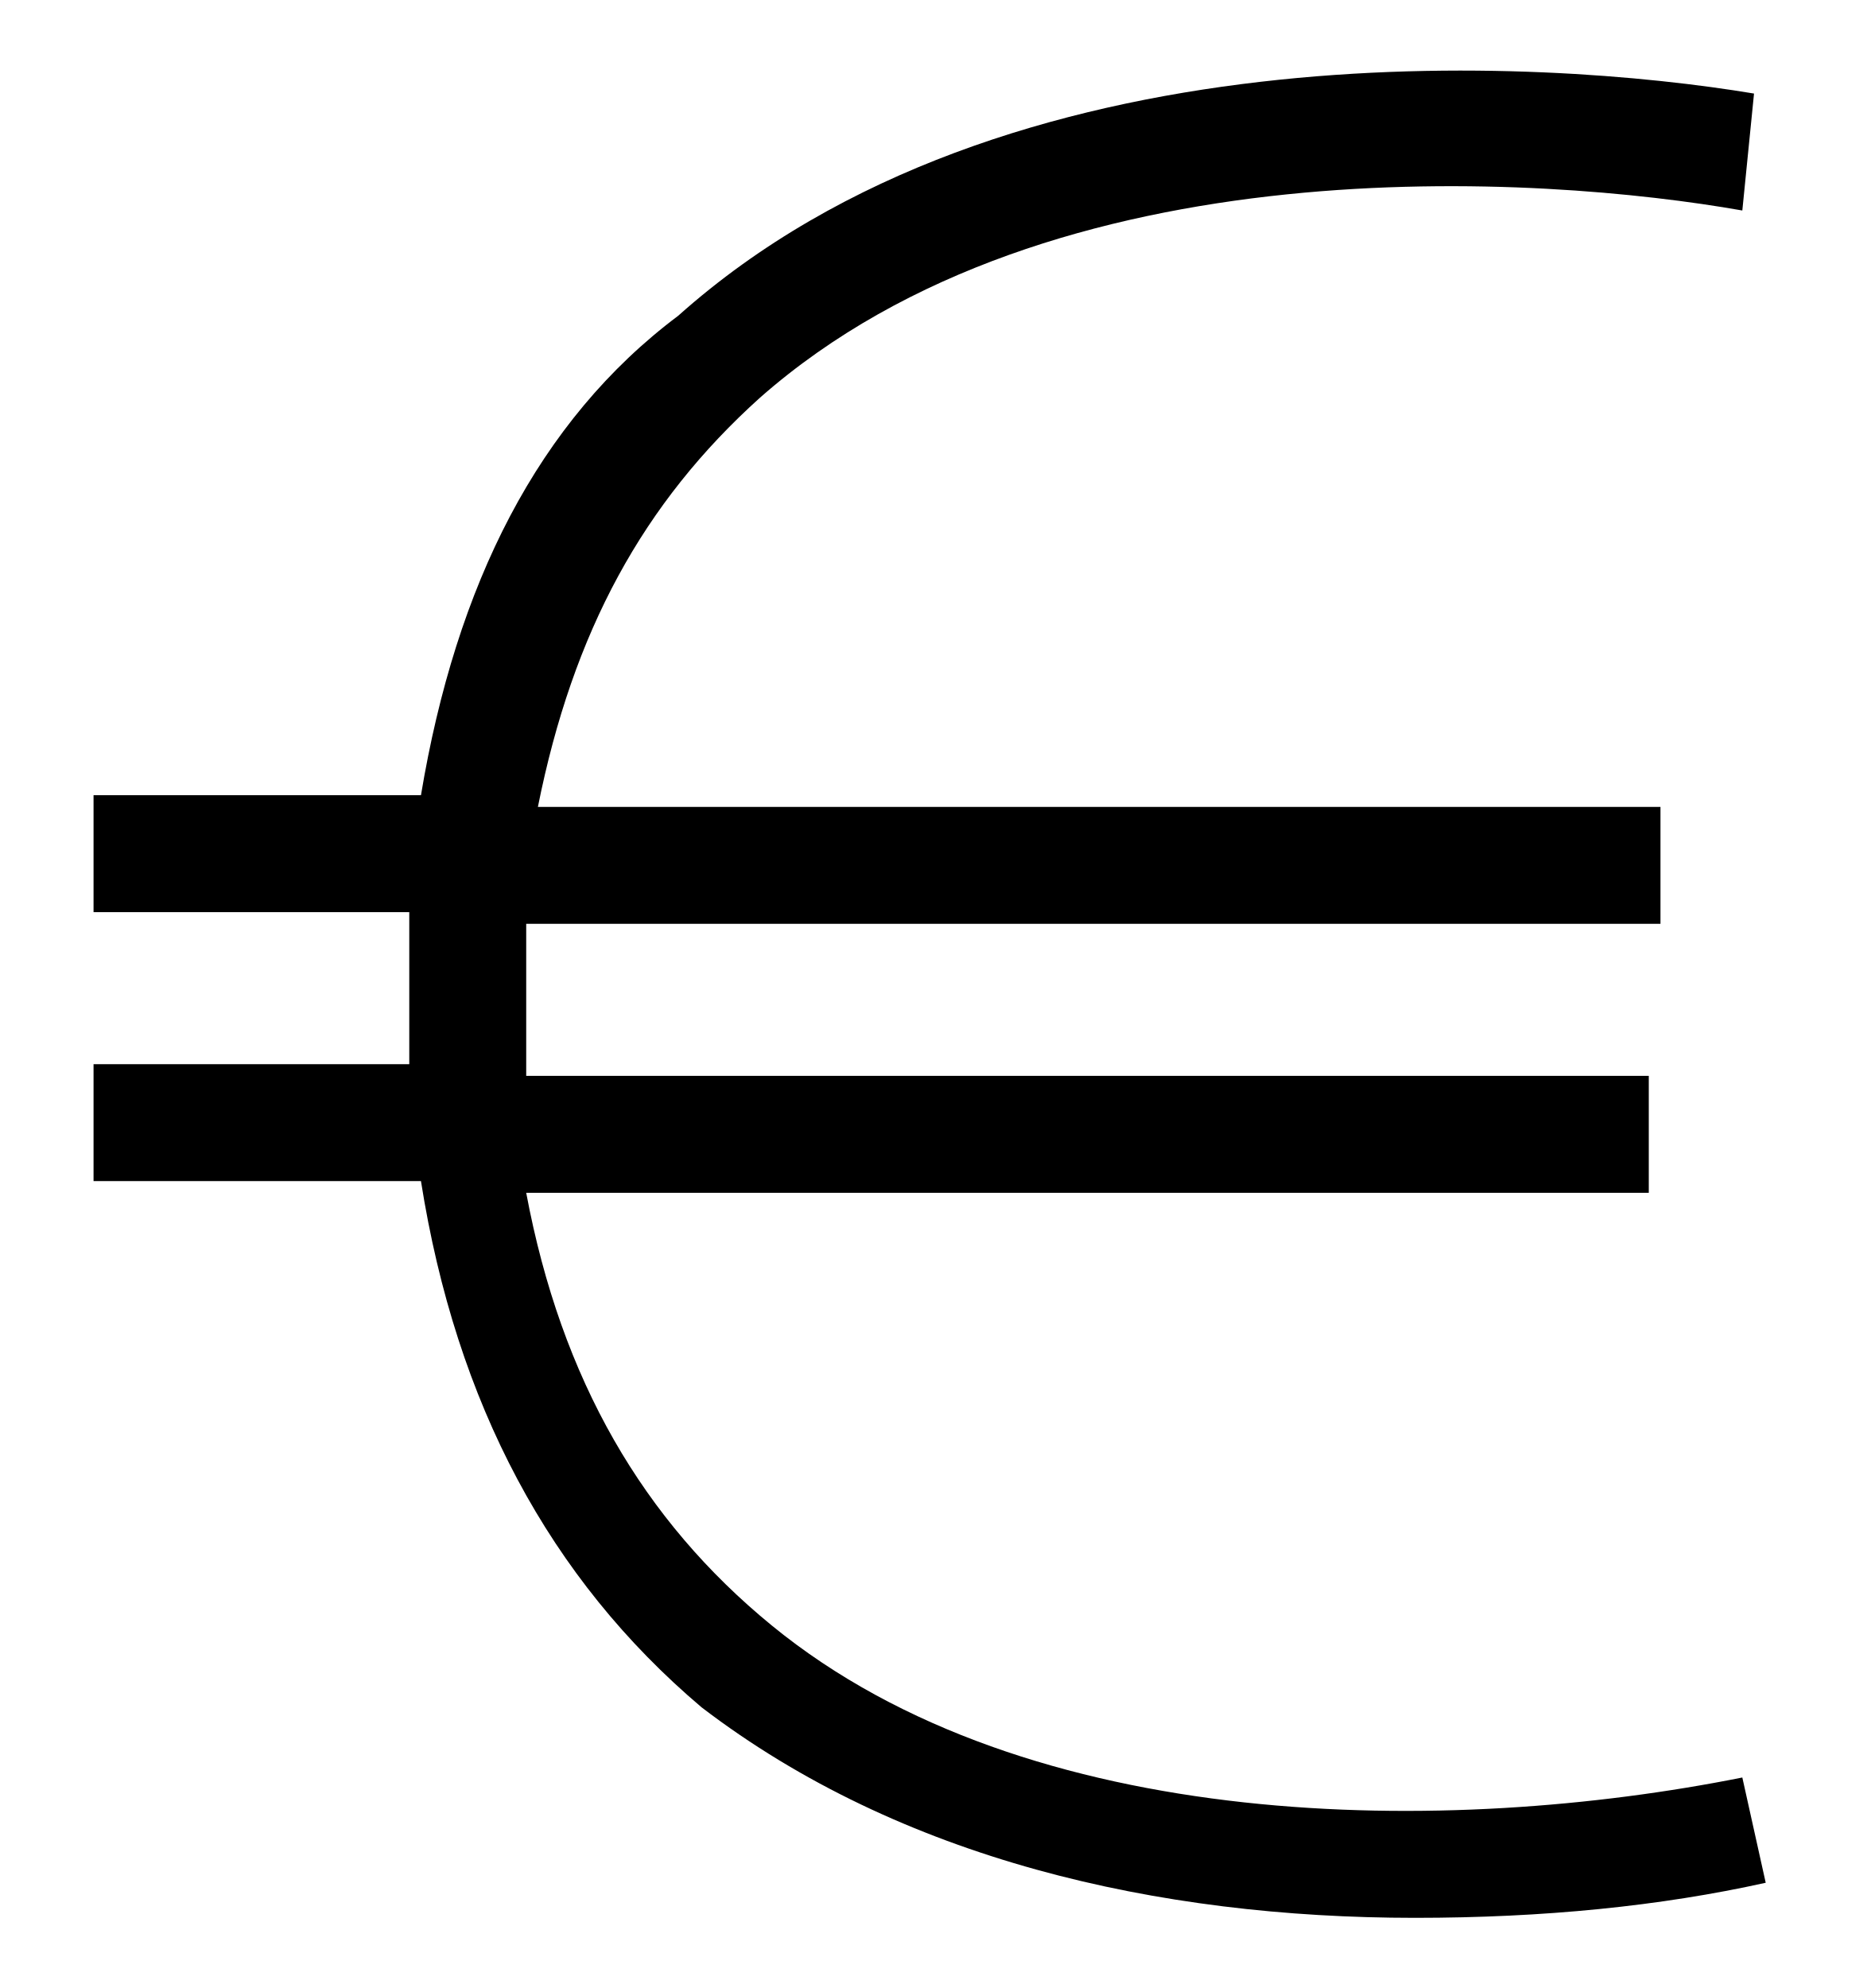
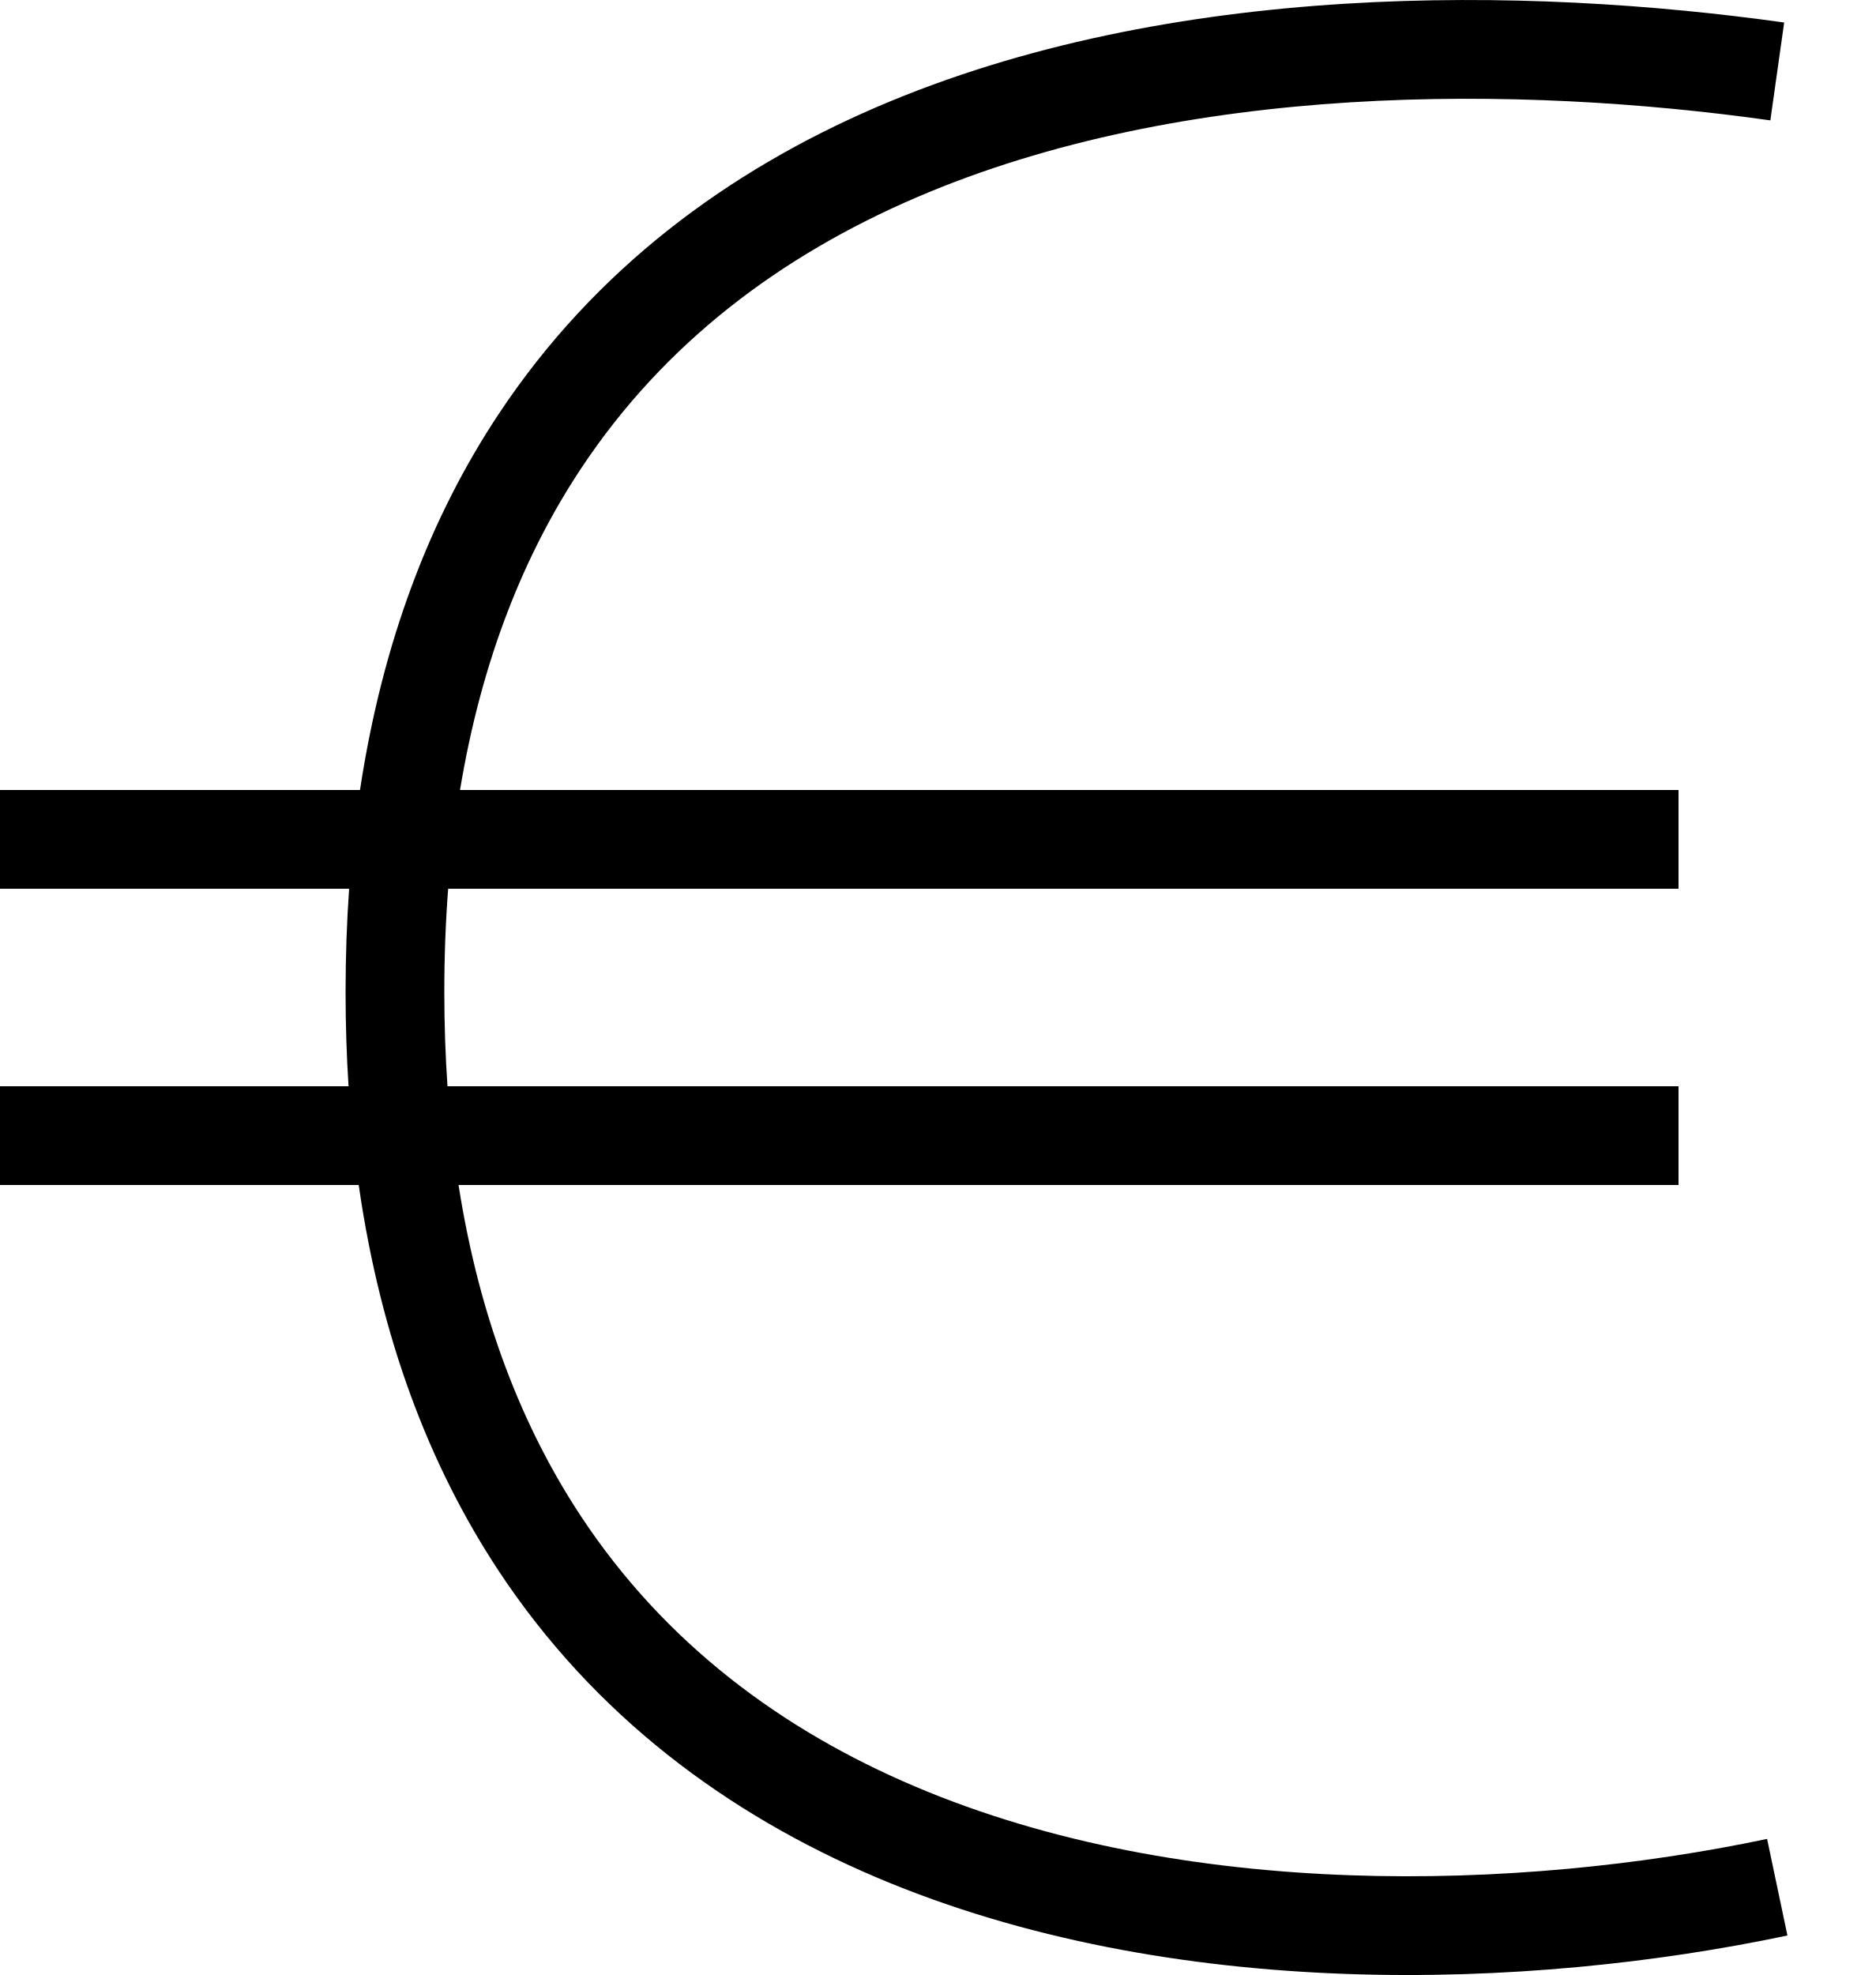
- <svg xmlns="http://www.w3.org/2000/svg" version="1.1" x="0px" y="0px" viewBox="0 0 16 17" style="enable-background:new 0 0 16 17;" xml:space="preserve">
-   <path d="M14.9,15.2c-2.5,0.5-6.1,0.5-8.3-1.3c-1.1-0.9-1.8-2.1-2.1-3.7h9.6v-1H4.5c0-0.2,0-0.4,0-0.6c0-0.2,0-0.5,0-0.7h9.7v-1H4.6  c0.3-1.5,0.9-2.6,1.9-3.5c2.5-2.2,6.7-1.9,8.4-1.6l0.1-1c-1.8-0.3-6.4-0.6-9.2,1.9C4.6,3.6,3.9,5,3.6,6.8H0.8v1h2.7  c0,0.2,0,0.5,0,0.7c0,0.2,0,0.4,0,0.6H0.8v1h2.8c0.3,1.9,1.1,3.4,2.4,4.5c1.7,1.3,3.9,1.8,6.1,1.8c1.1,0,2.1-0.1,3-0.3L14.9,15.2z" />
+ <svg xmlns="http://www.w3.org/2000/svg" width="19" height="20" viewBox="0 0 19 20" fill="none">
+   <path fill-rule="evenodd" clip-rule="evenodd" d="M18.07 0.228C15.467 -0.137 11.859 -0.199 8.877 1.085C7.377 1.731 6.024 2.723 5.049 4.195C4.362 5.231 3.875 6.489 3.646 8H0V9H3.536C3.512 9.337 3.5 9.685 3.5 10.044C3.5 10.372 3.51 10.691 3.53 11H0V12H3.633C3.856 13.553 4.349 14.844 5.048 15.904C6.023 17.381 7.376 18.375 8.88 19.013C11.868 20.28 15.482 20.153 18.103 19.6L17.897 18.622C15.385 19.151 11.999 19.25 9.27 18.092C7.915 17.518 6.731 16.638 5.883 15.353C5.295 14.462 4.857 13.36 4.644 12H17V11H4.532C4.511 10.693 4.5 10.374 4.5 10.044C4.5 9.682 4.513 9.334 4.539 9H17V8H4.659C4.877 6.684 5.308 5.615 5.883 4.747C6.731 3.466 7.915 2.588 9.273 2.003C12.007 0.826 15.399 0.863 17.93 1.219L18.07 0.228Z" fill="black" />
</svg>
